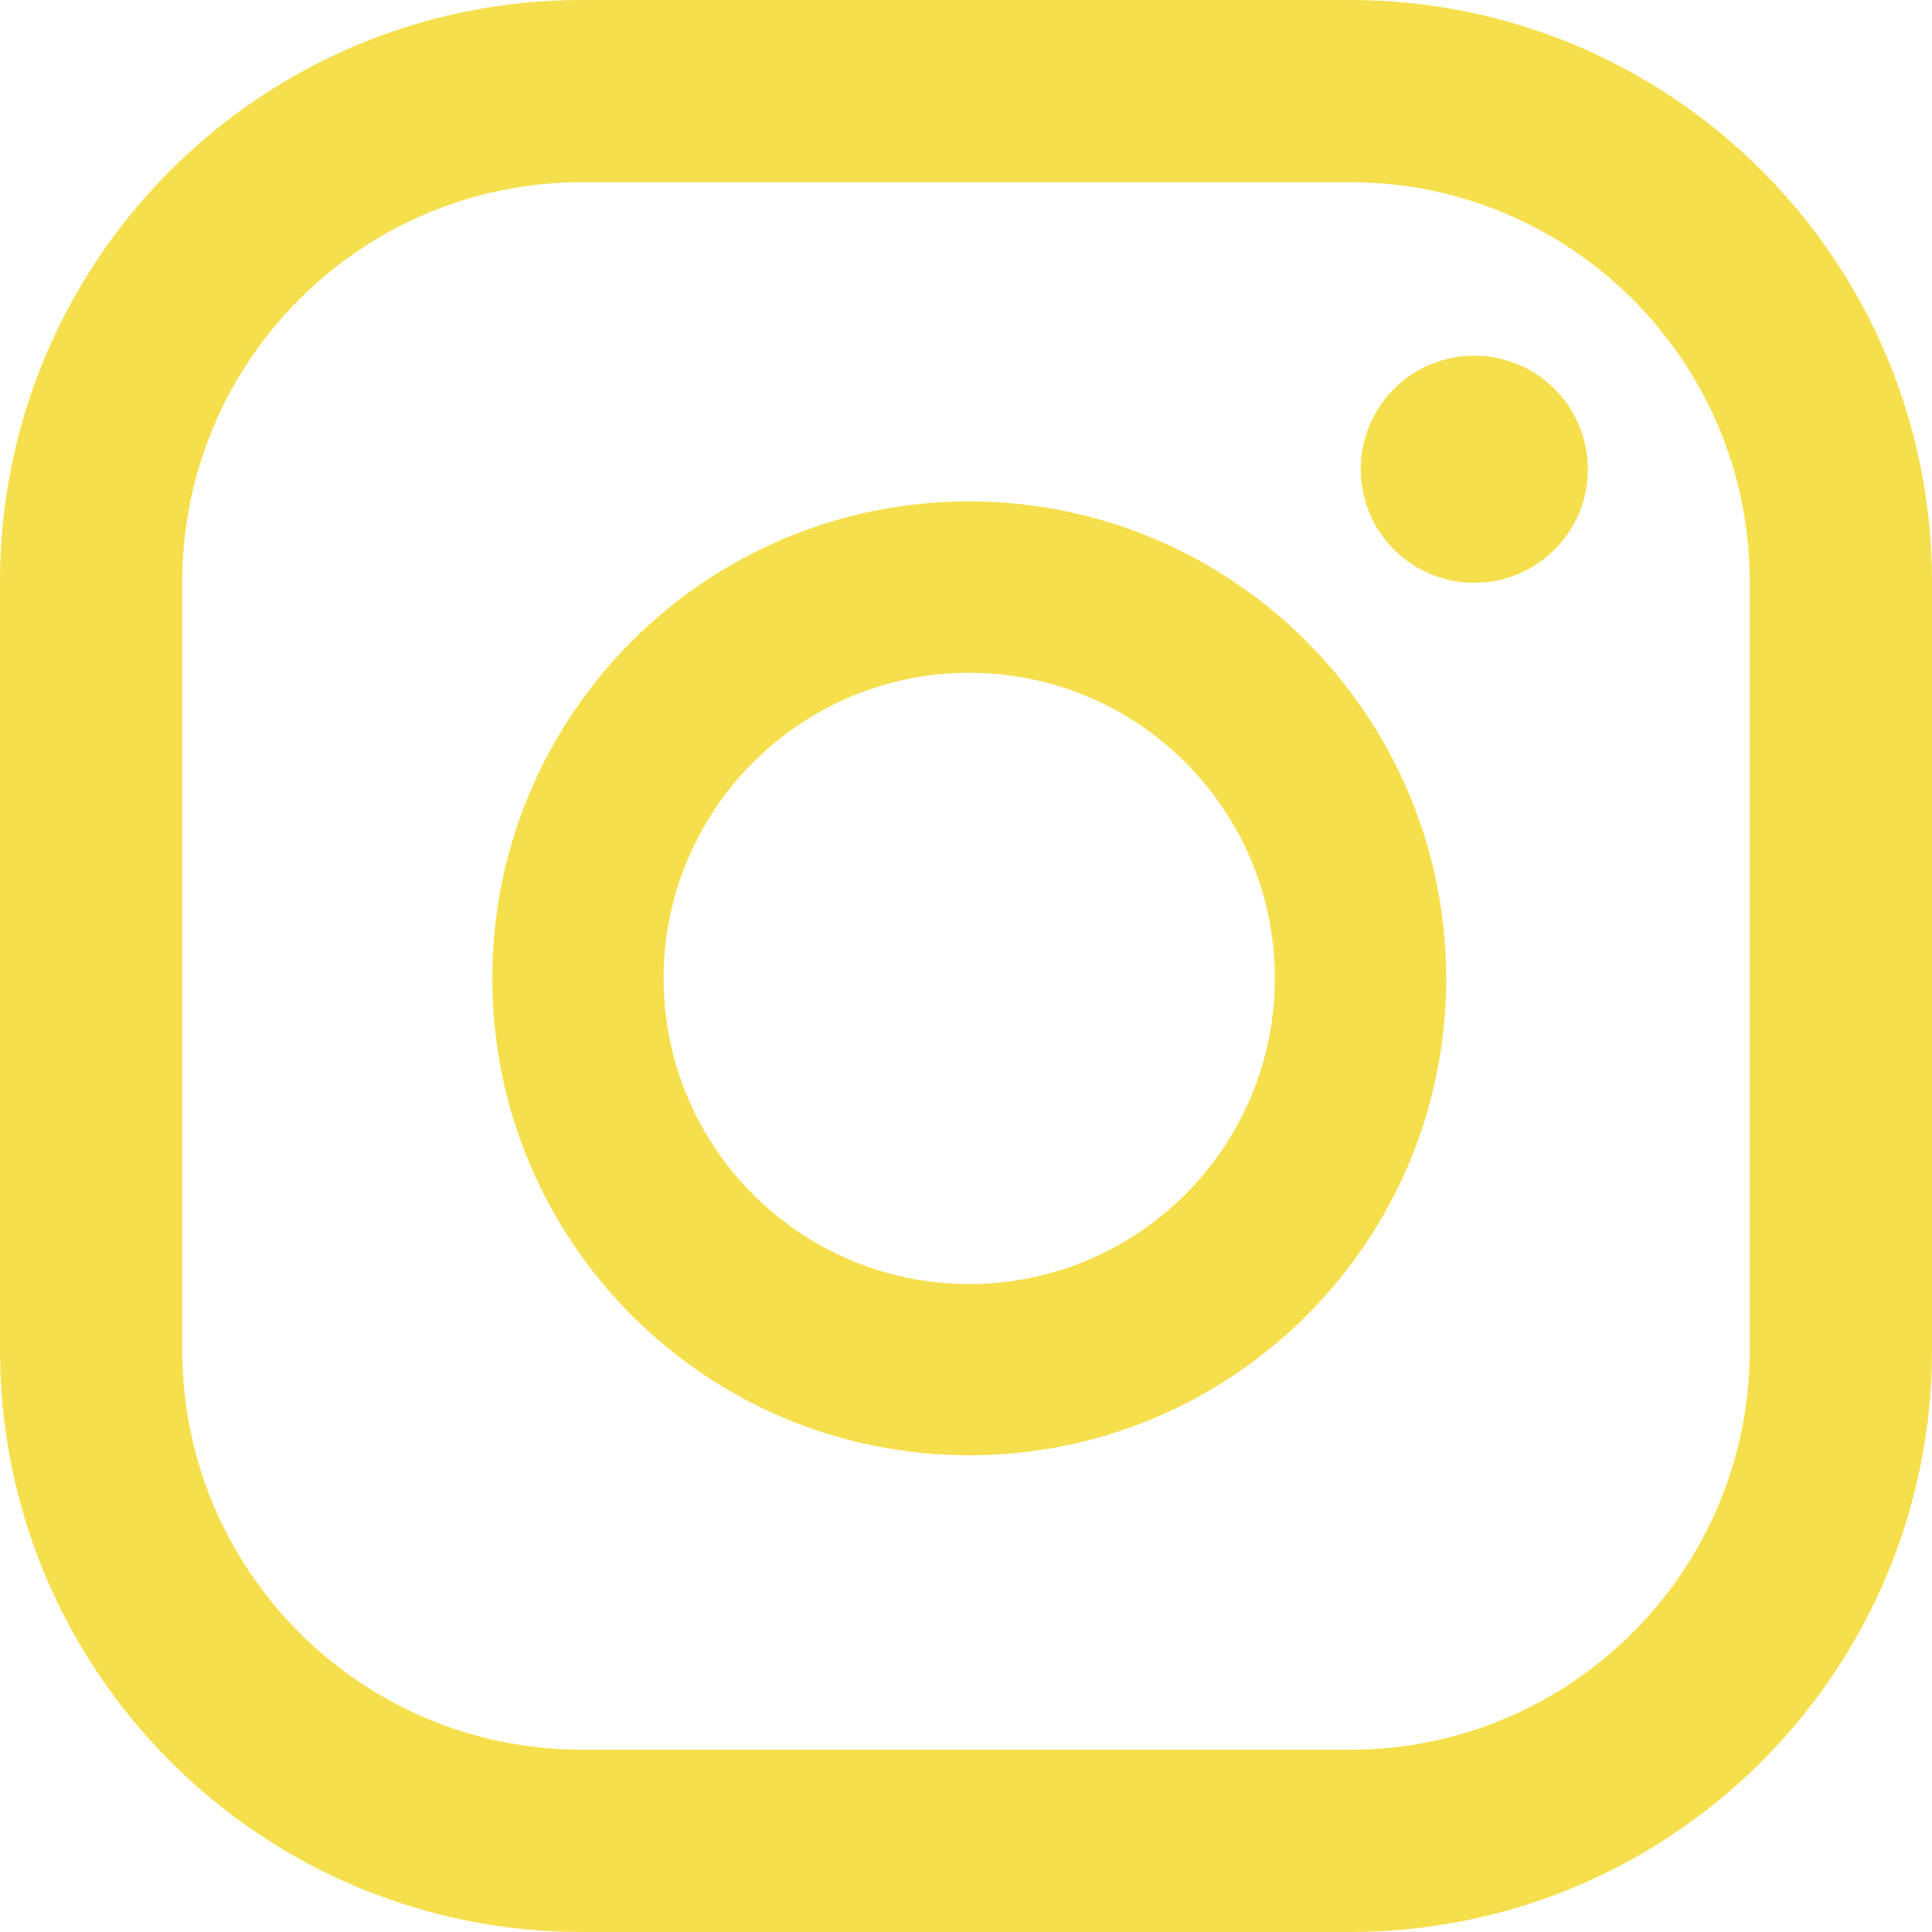
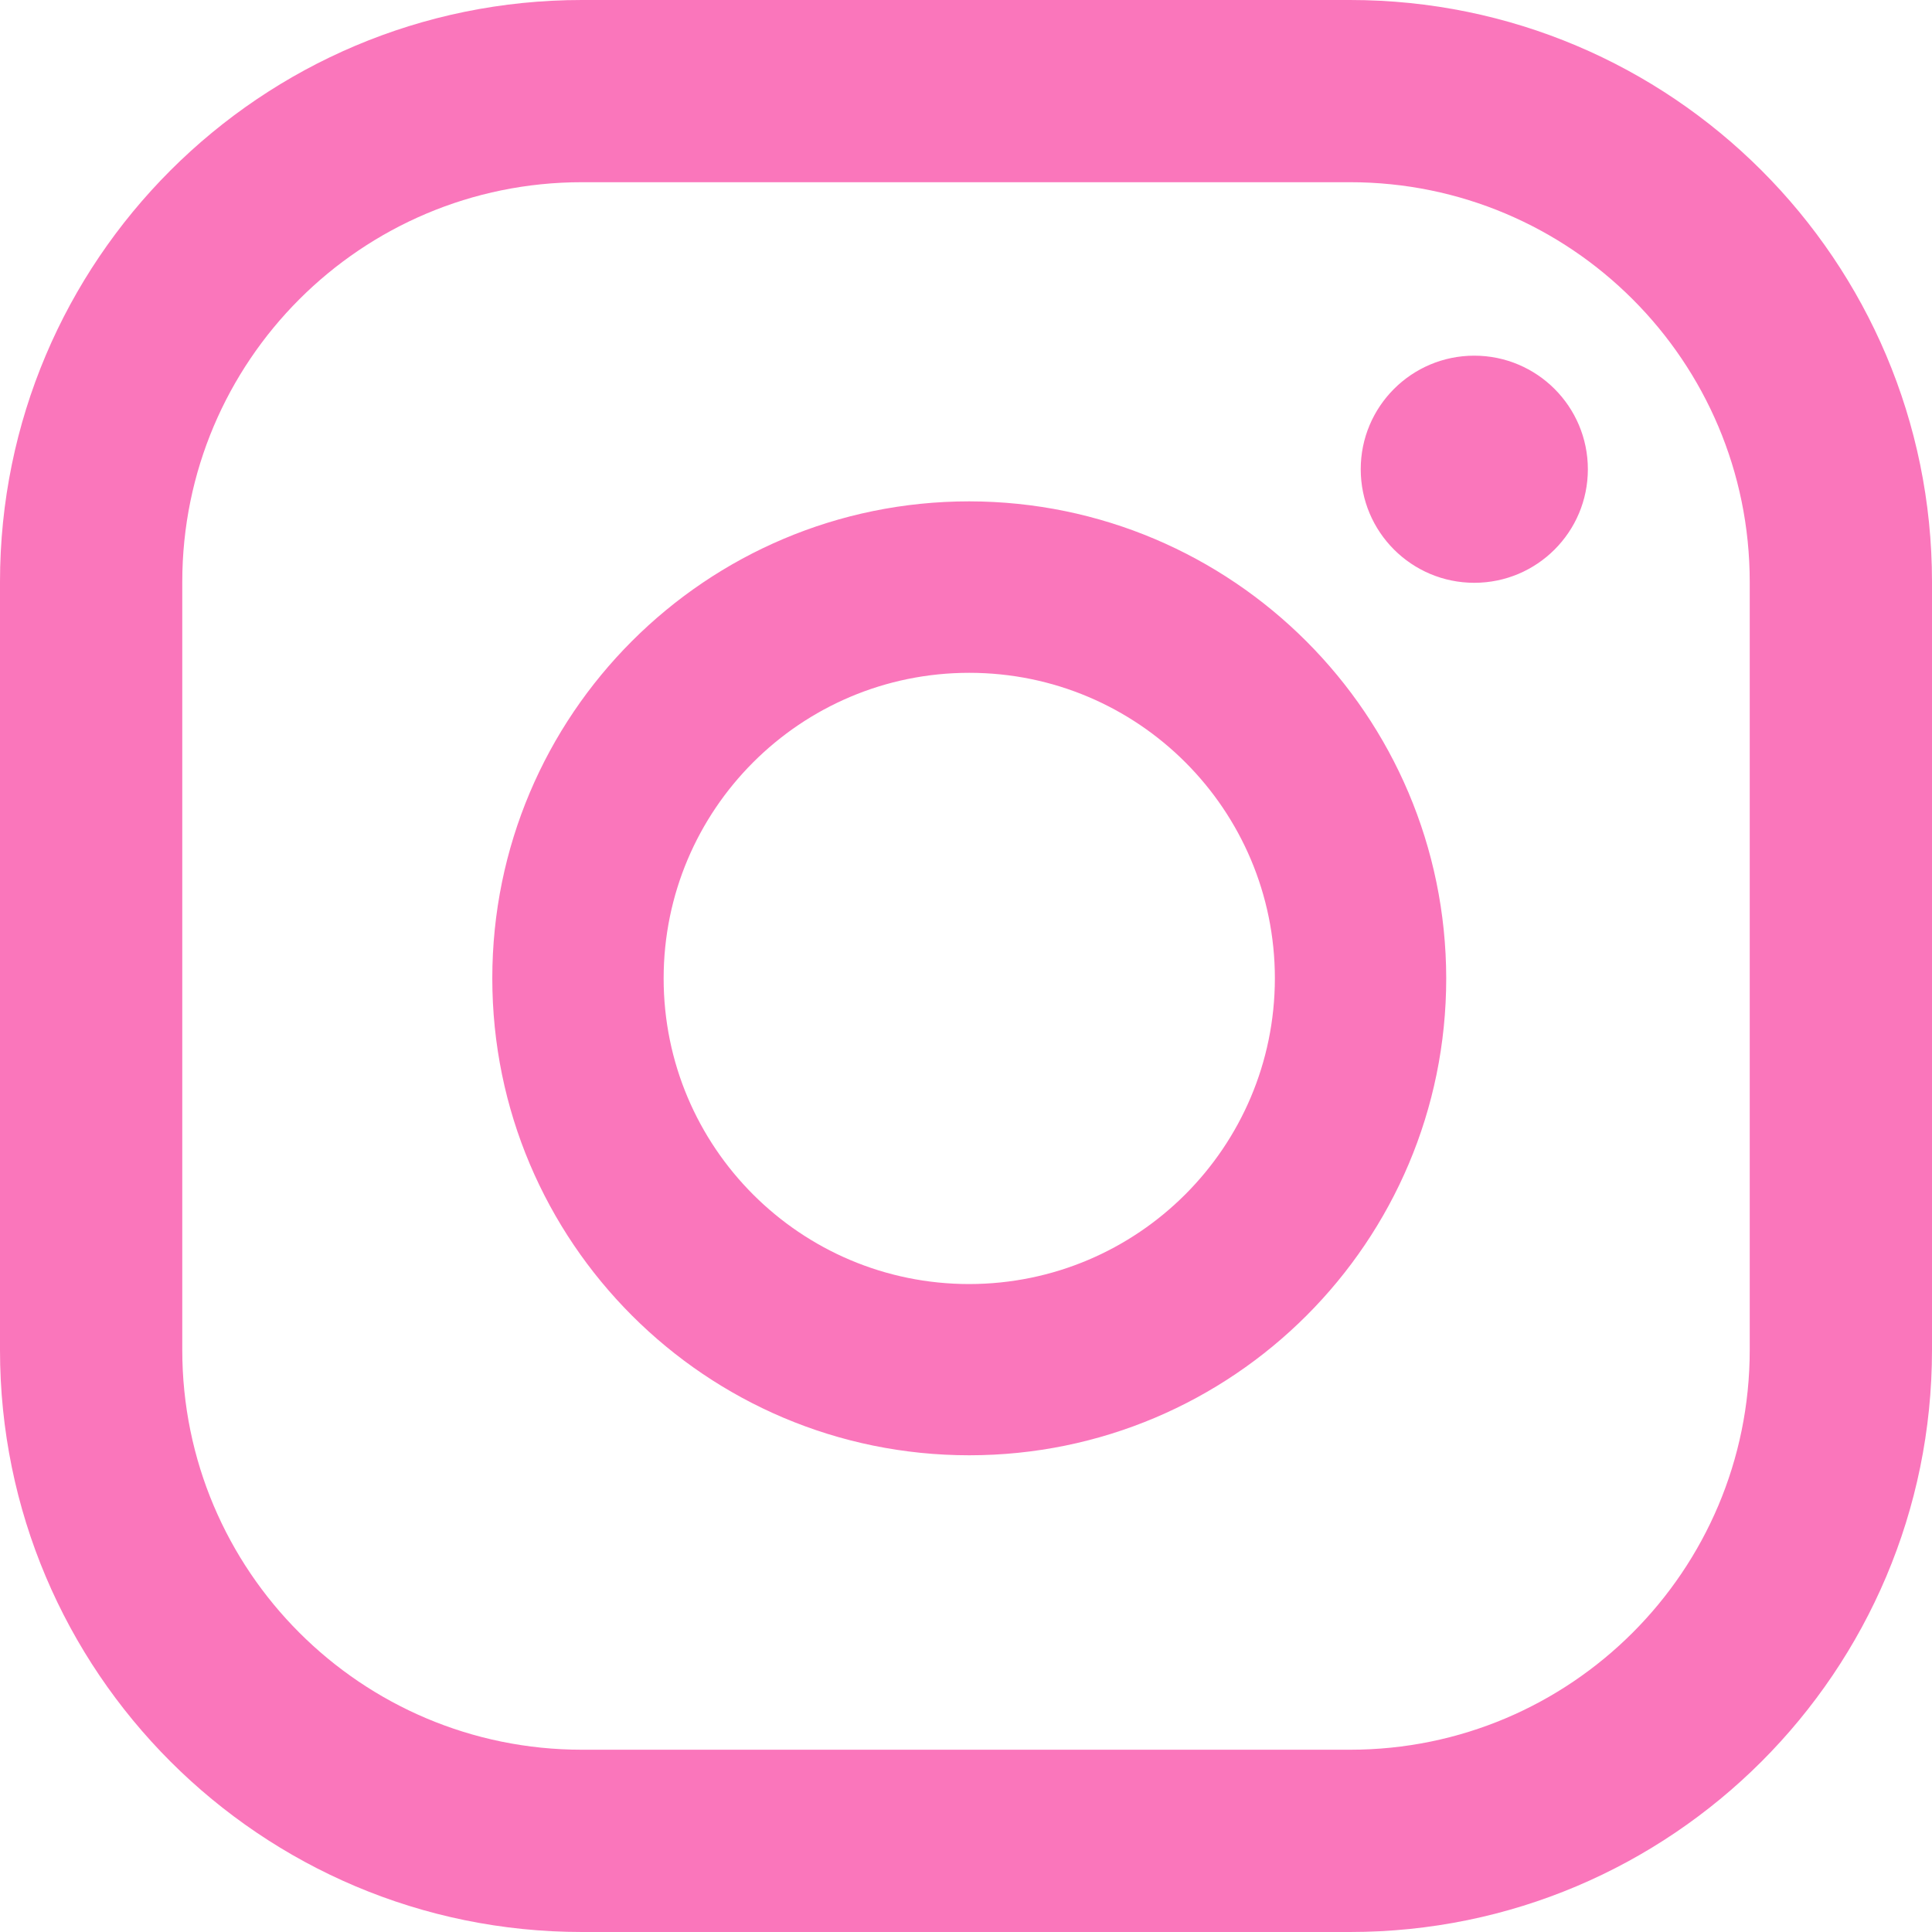
<svg xmlns="http://www.w3.org/2000/svg" width="32" height="32" viewBox="0 0 32 32">
-   <path id="instagram" d="M28.981,22.361a6.62,6.62,0,0,1-6.62,6.62H9.639a6.62,6.62,0,0,1-6.62-6.62V9.638a6.62,6.62,0,0,1,6.62-6.62H22.361a6.62,6.62,0,0,1,6.62,6.62V22.361ZM32,9.638A9.639,9.639,0,0,0,22.36,0H9.64A9.638,9.638,0,0,0,0,9.638V22.361A9.64,9.64,0,0,0,9.64,32H22.36A9.64,9.64,0,0,0,32,22.36ZM16.054,21.268a5.062,5.062,0,1,1,5.062-5.062,5.068,5.068,0,0,1-5.062,5.062Zm0-12.964a7.9,7.9,0,1,0,7.9,7.9,7.911,7.911,0,0,0-7.9-7.9Zm8.364-2.413A1.881,1.881,0,1,0,26.3,7.772a1.882,1.882,0,0,0-1.882-1.881Z" fill="#F5DF4D" />
+   <path id="instagram" d="M28.981,22.361a6.62,6.62,0,0,1-6.62,6.62H9.639a6.62,6.62,0,0,1-6.62-6.62V9.638a6.62,6.62,0,0,1,6.62-6.62H22.361a6.62,6.62,0,0,1,6.62,6.62V22.361ZM32,9.638A9.639,9.639,0,0,0,22.36,0H9.64A9.638,9.638,0,0,0,0,9.638V22.361A9.64,9.64,0,0,0,9.64,32H22.36A9.64,9.64,0,0,0,32,22.36ZM16.054,21.268a5.062,5.062,0,1,1,5.062-5.062,5.068,5.068,0,0,1-5.062,5.062Zm0-12.964a7.9,7.9,0,1,0,7.9,7.9,7.911,7.911,0,0,0-7.9-7.9Zm8.364-2.413A1.881,1.881,0,1,0,26.3,7.772a1.882,1.882,0,0,0-1.882-1.881Z" fill="#FA76BB" />
</svg>
